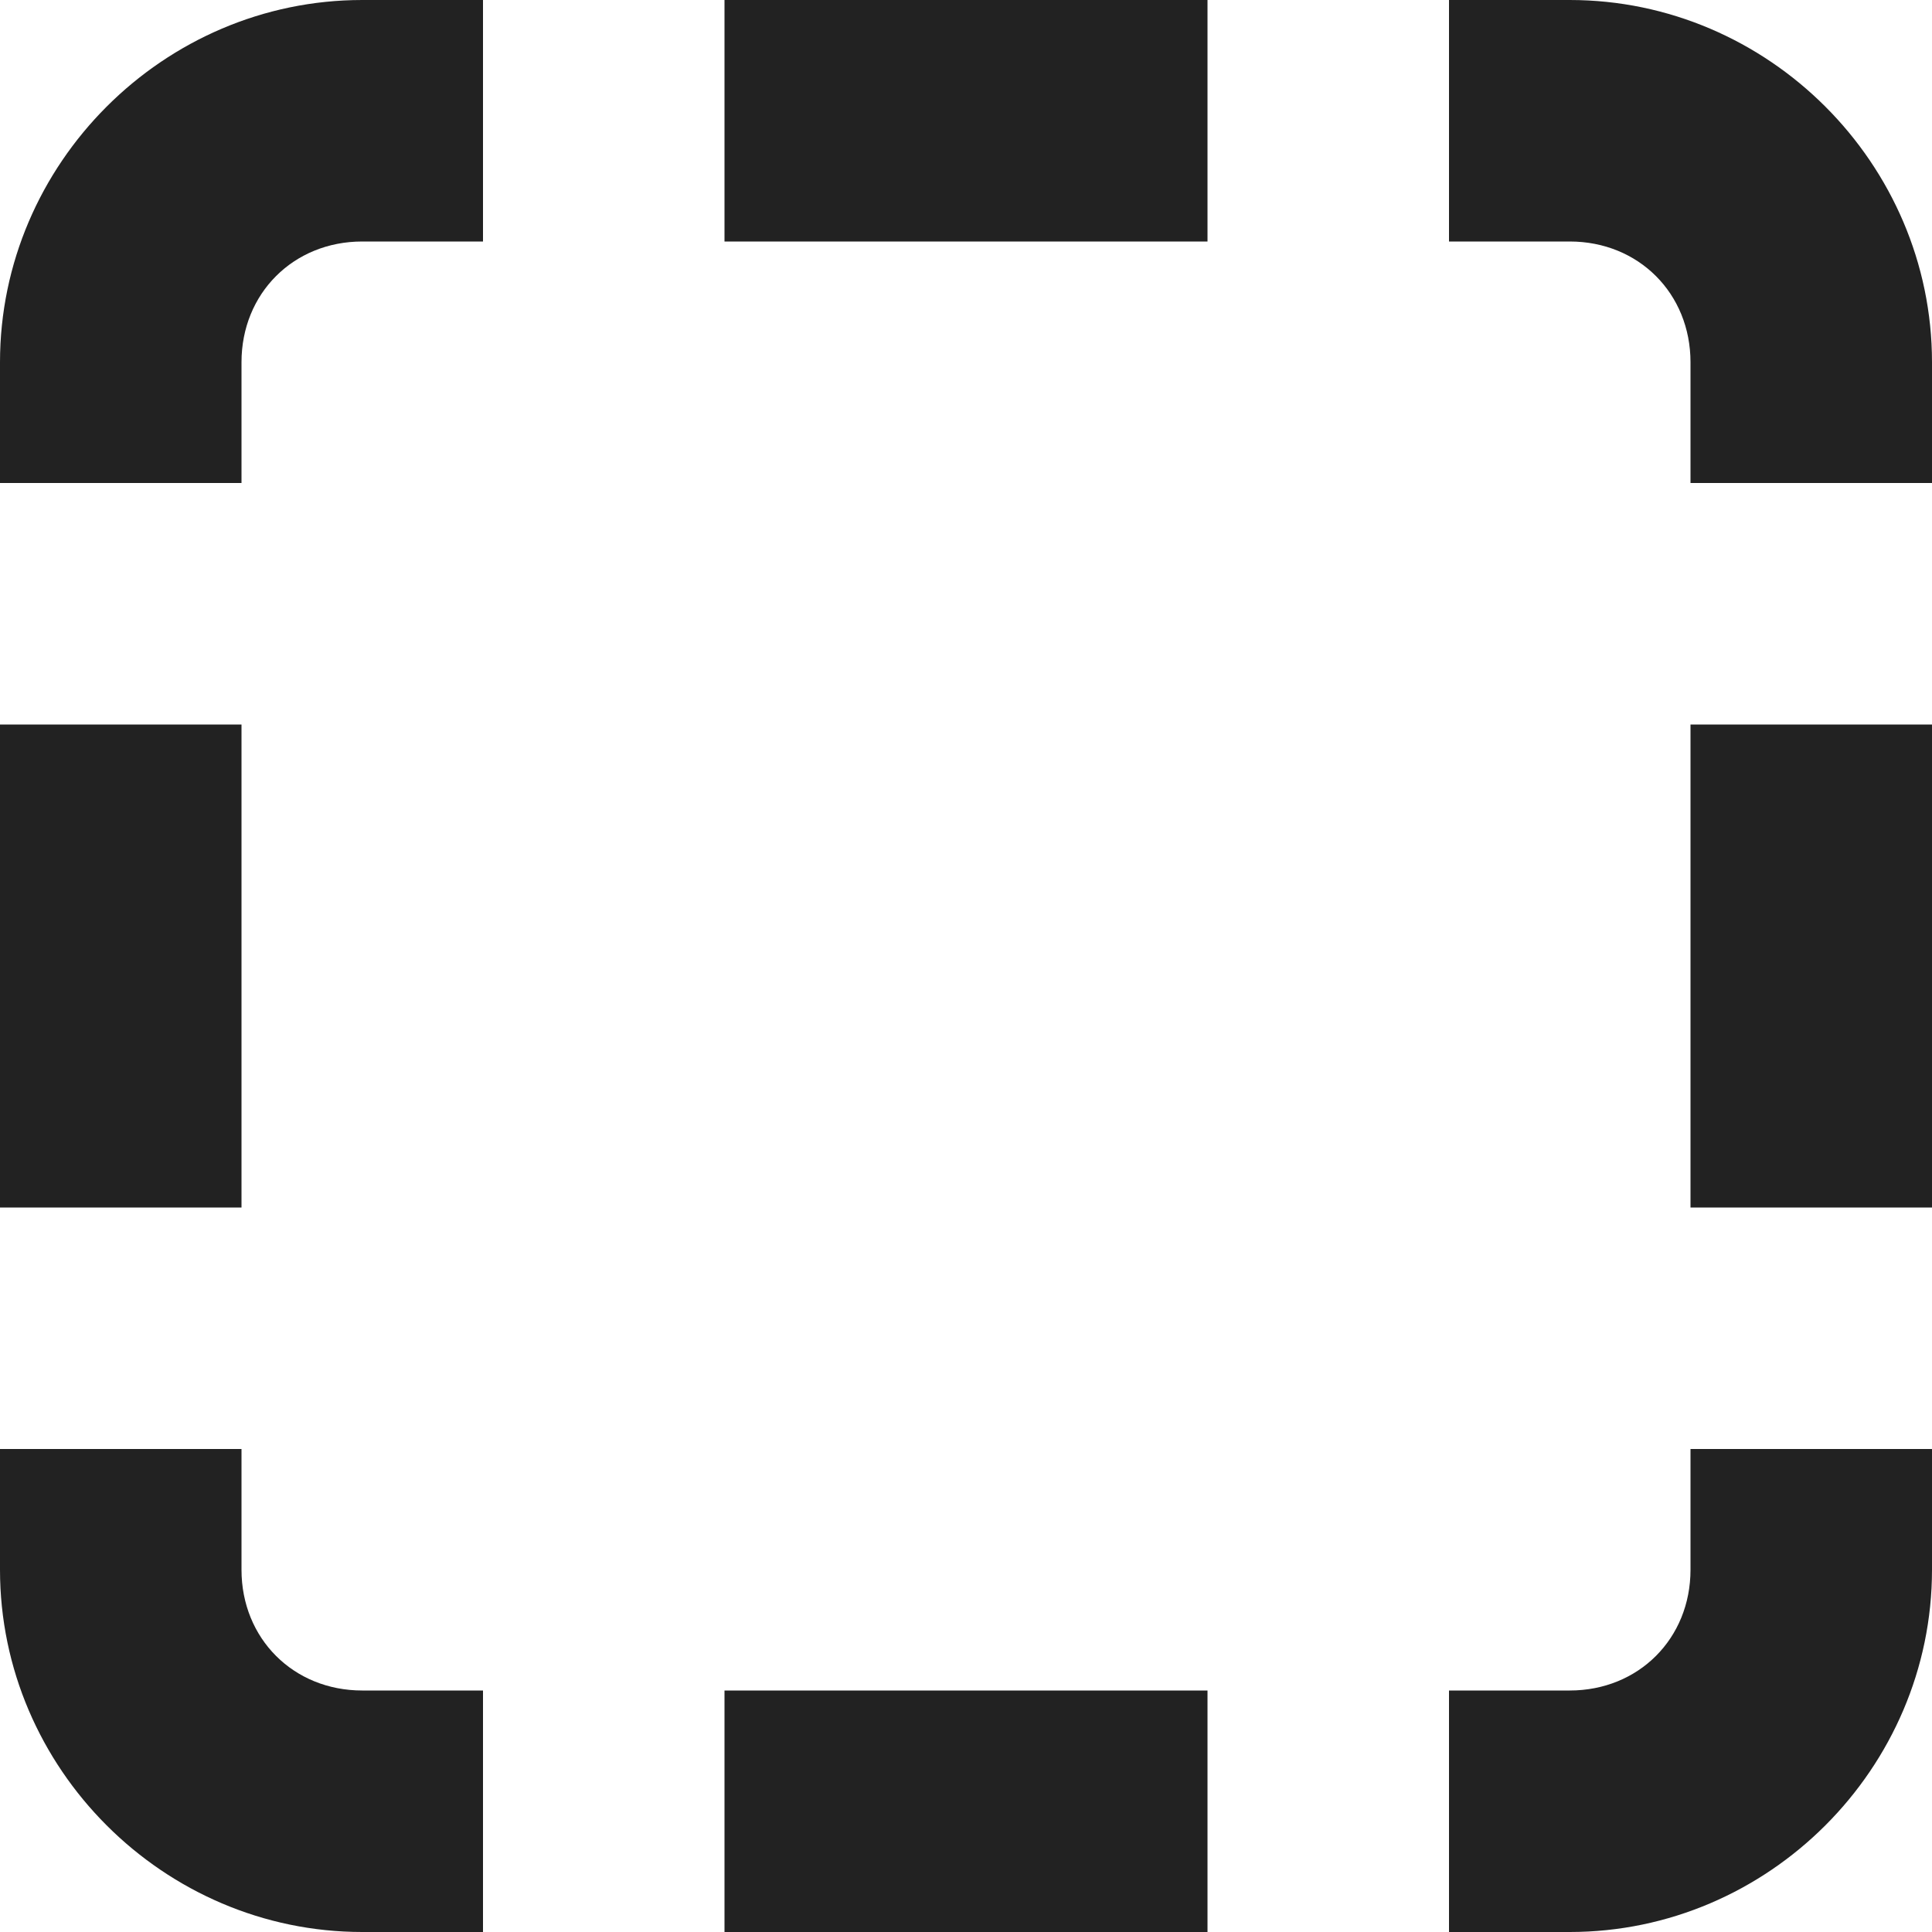
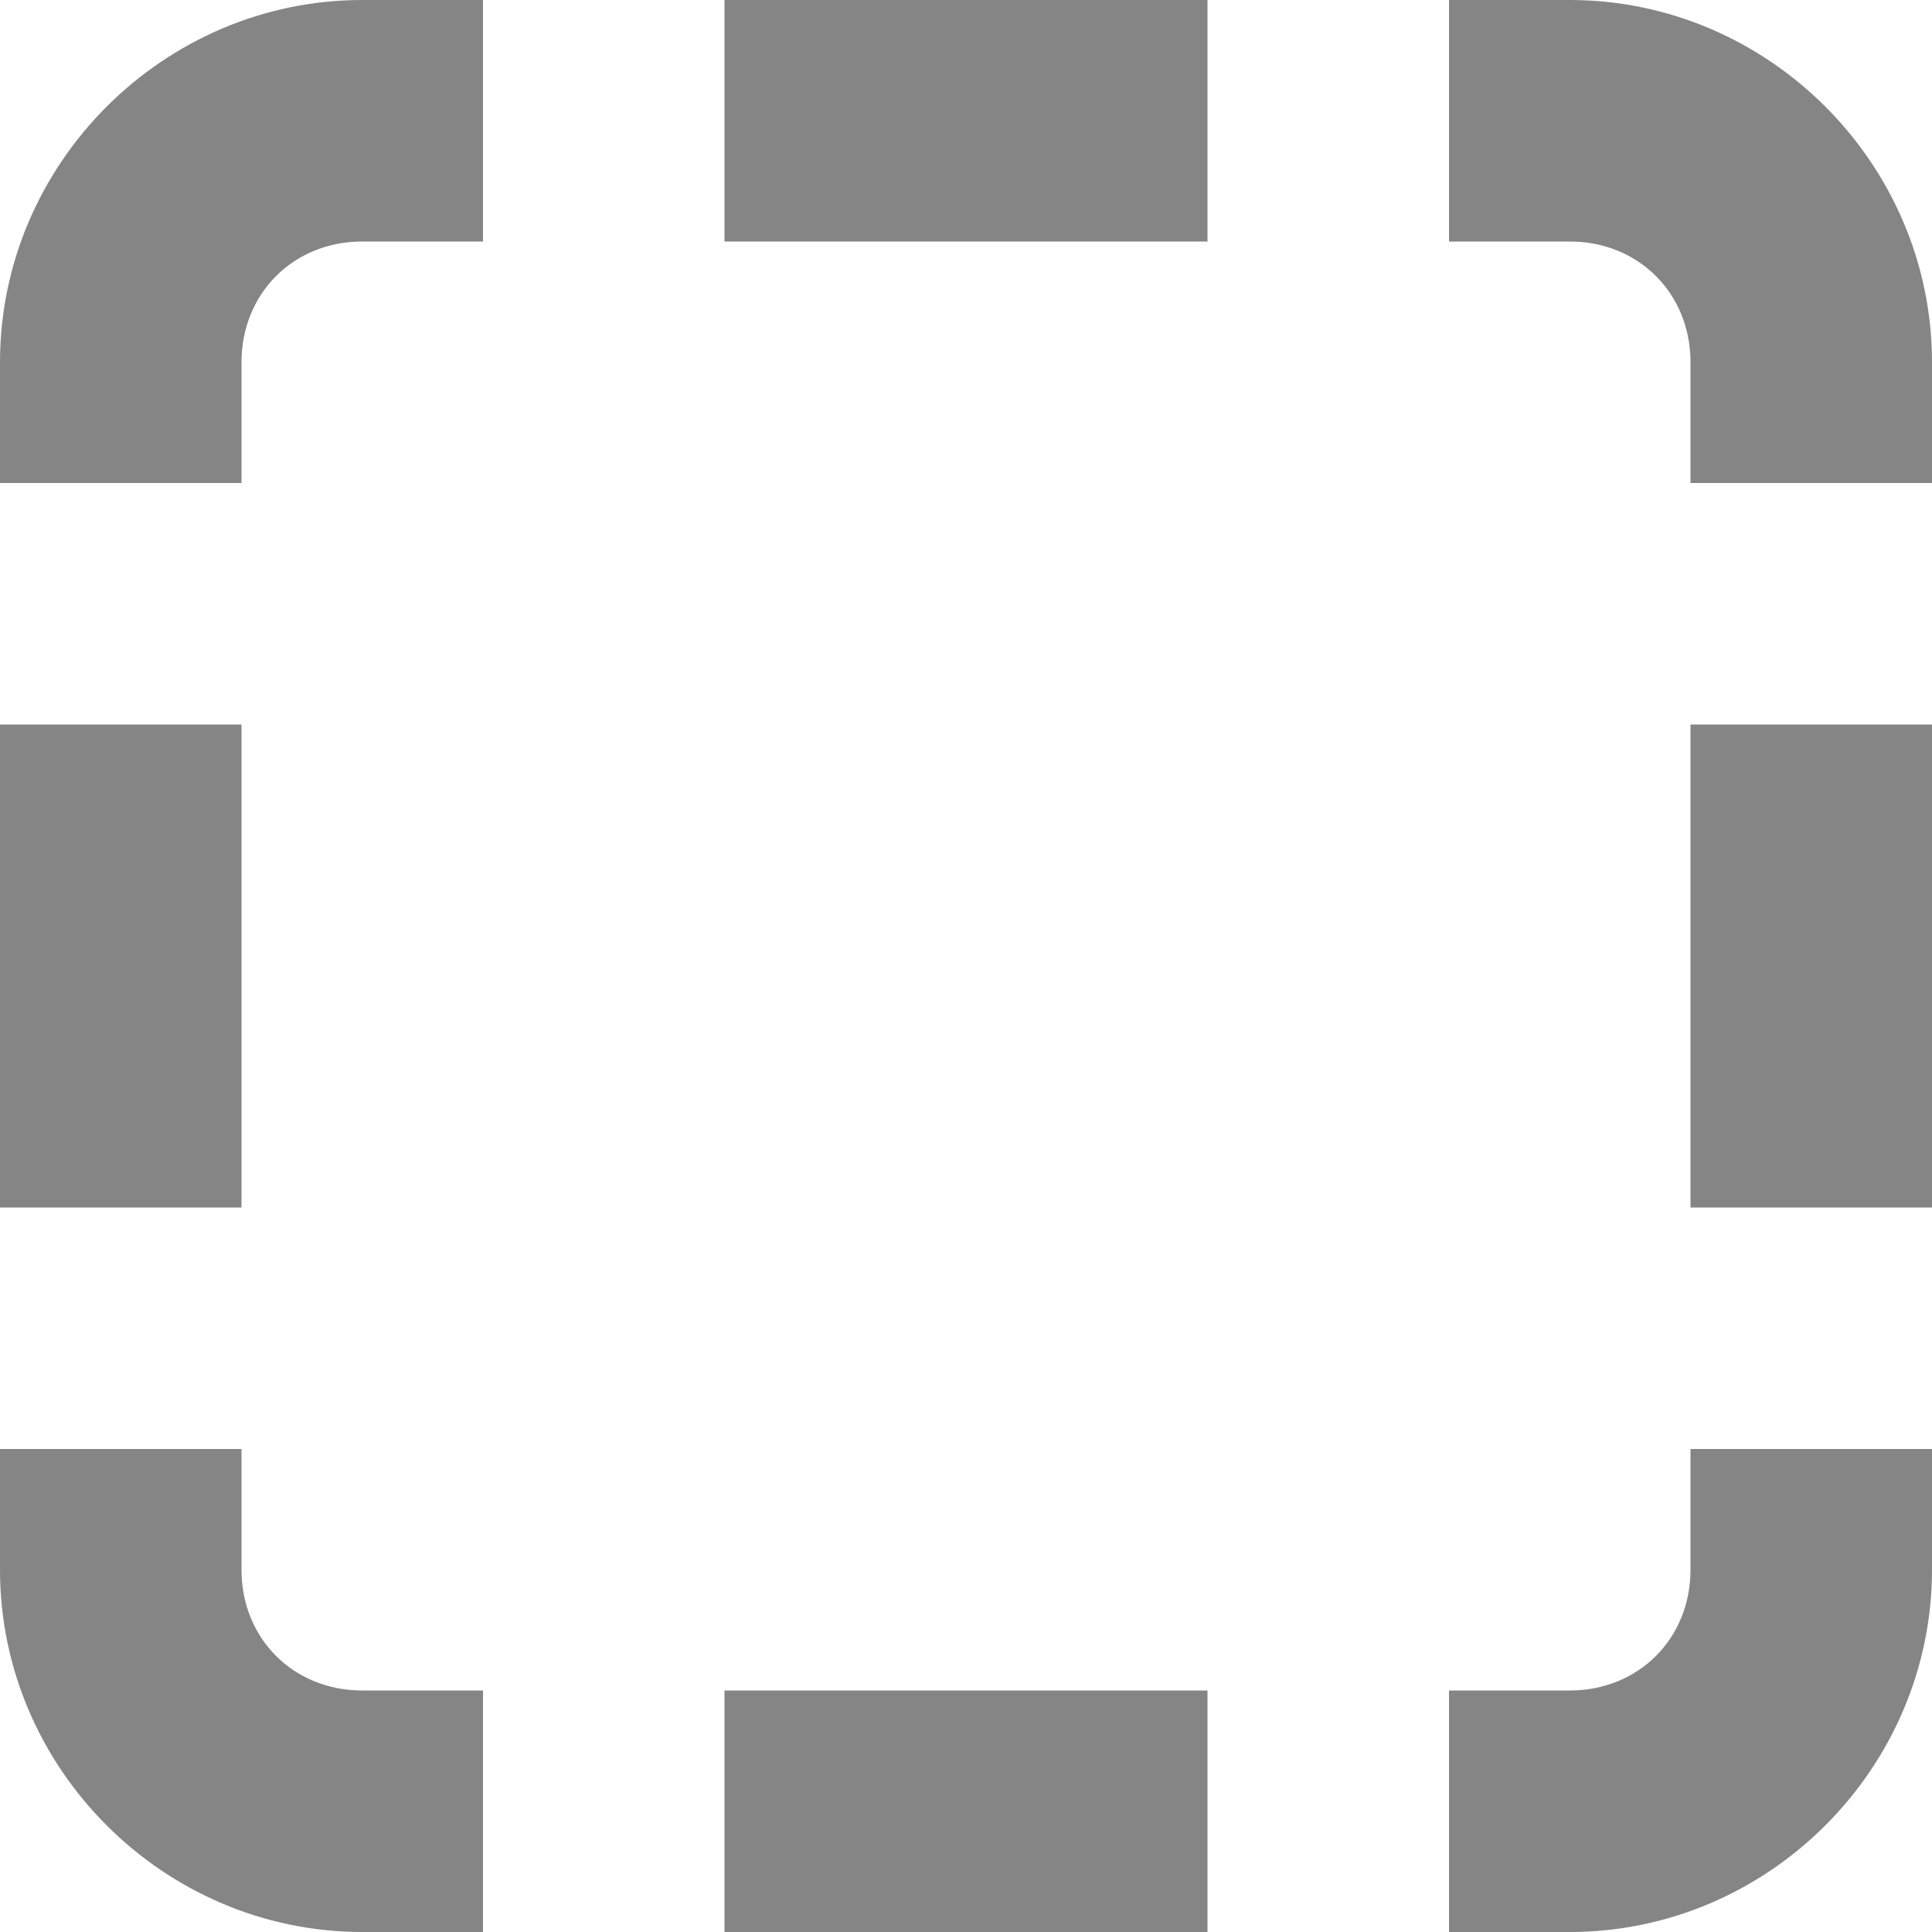
<svg xmlns="http://www.w3.org/2000/svg" height="16px" viewBox="0 0 16 16" width="16px">
-   <path d="m 3 0 c -1.645 0 -3 1.355 -3 3 v 1 h 2 v -1 c 0 -0.57 0.43 -1 1 -1 h 1 v -2 z m 3 0 v 2 h 4 v -2 z m 6 0 v 2 h 1 c 0.57 0 1 0.43 1 1 v 1 h 2 v -1 c 0 -1.645 -1.355 -3 -3 -3 z m -12 6 v 4 h 2 v -4 z m 14 0 v 4 h 2 v -4 z m -14 6 v 1 c 0 1.645 1.355 3 3 3 h 1 v -2 h -1 c -0.57 0 -1 -0.43 -1 -1 v -1 z m 14 0 v 1 c 0 0.57 -0.43 1 -1 1 h -1 v 2 h 1 c 1.645 0 3 -1.355 3 -3 v -1 z m -8 2 v 2 h 4 v -2 z m 0 0" fill="#222222" />
+   <path d="m 3 0 c -1.645 0 -3 1.355 -3 3 v 1 h 2 v -1 c 0 -0.57 0.43 -1 1 -1 h 1 v -2 z m 3 0 v 2 h 4 v -2 z m 6 0 v 2 h 1 c 0.57 0 1 0.43 1 1 v 1 h 2 v -1 c 0 -1.645 -1.355 -3 -3 -3 z m -12 6 v 4 h 2 v -4 z m 14 0 v 4 h 2 v -4 z m -14 6 v 1 c 0 1.645 1.355 3 3 3 h 1 v -2 h -1 c -0.57 0 -1 -0.43 -1 -1 v -1 z m 14 0 v 1 c 0 0.57 -0.43 1 -1 1 h -1 v 2 h 1 c 1.645 0 3 -1.355 3 -3 v -1 z m -8 2 v 2 h 4 v -2 z m 0 0" fill="#222222" fill-opacity="0.55" />
</svg>
